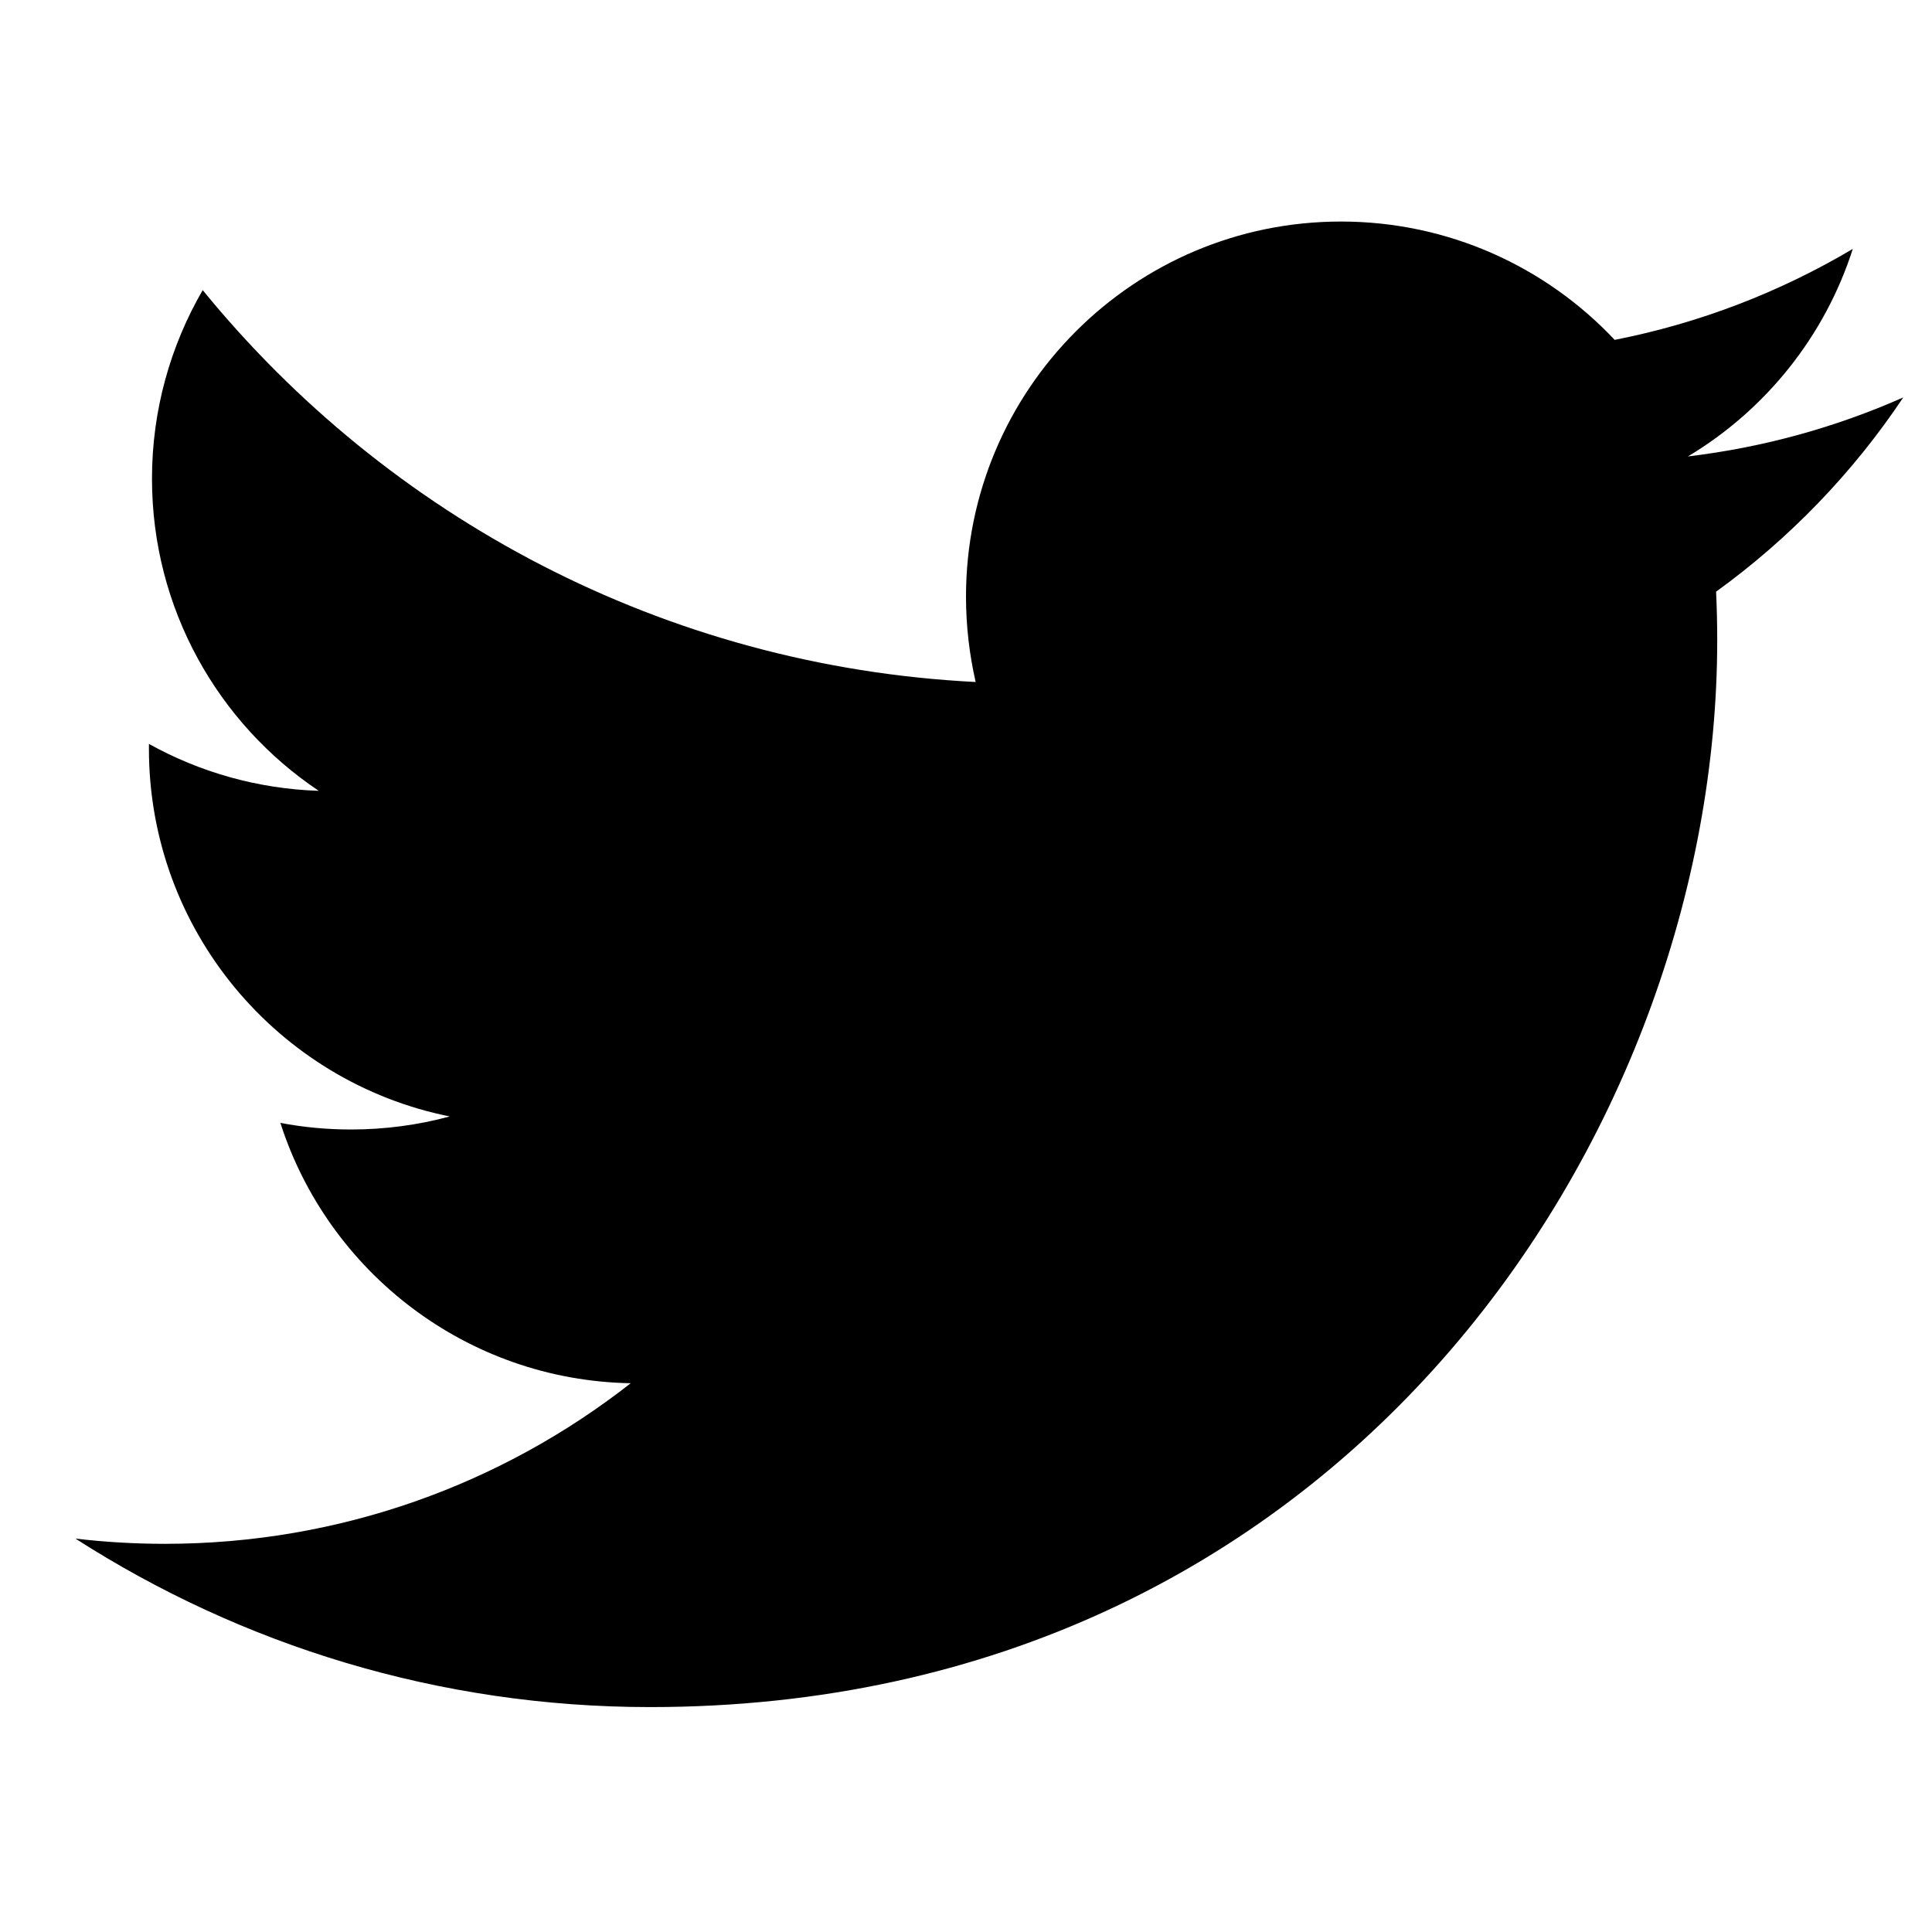
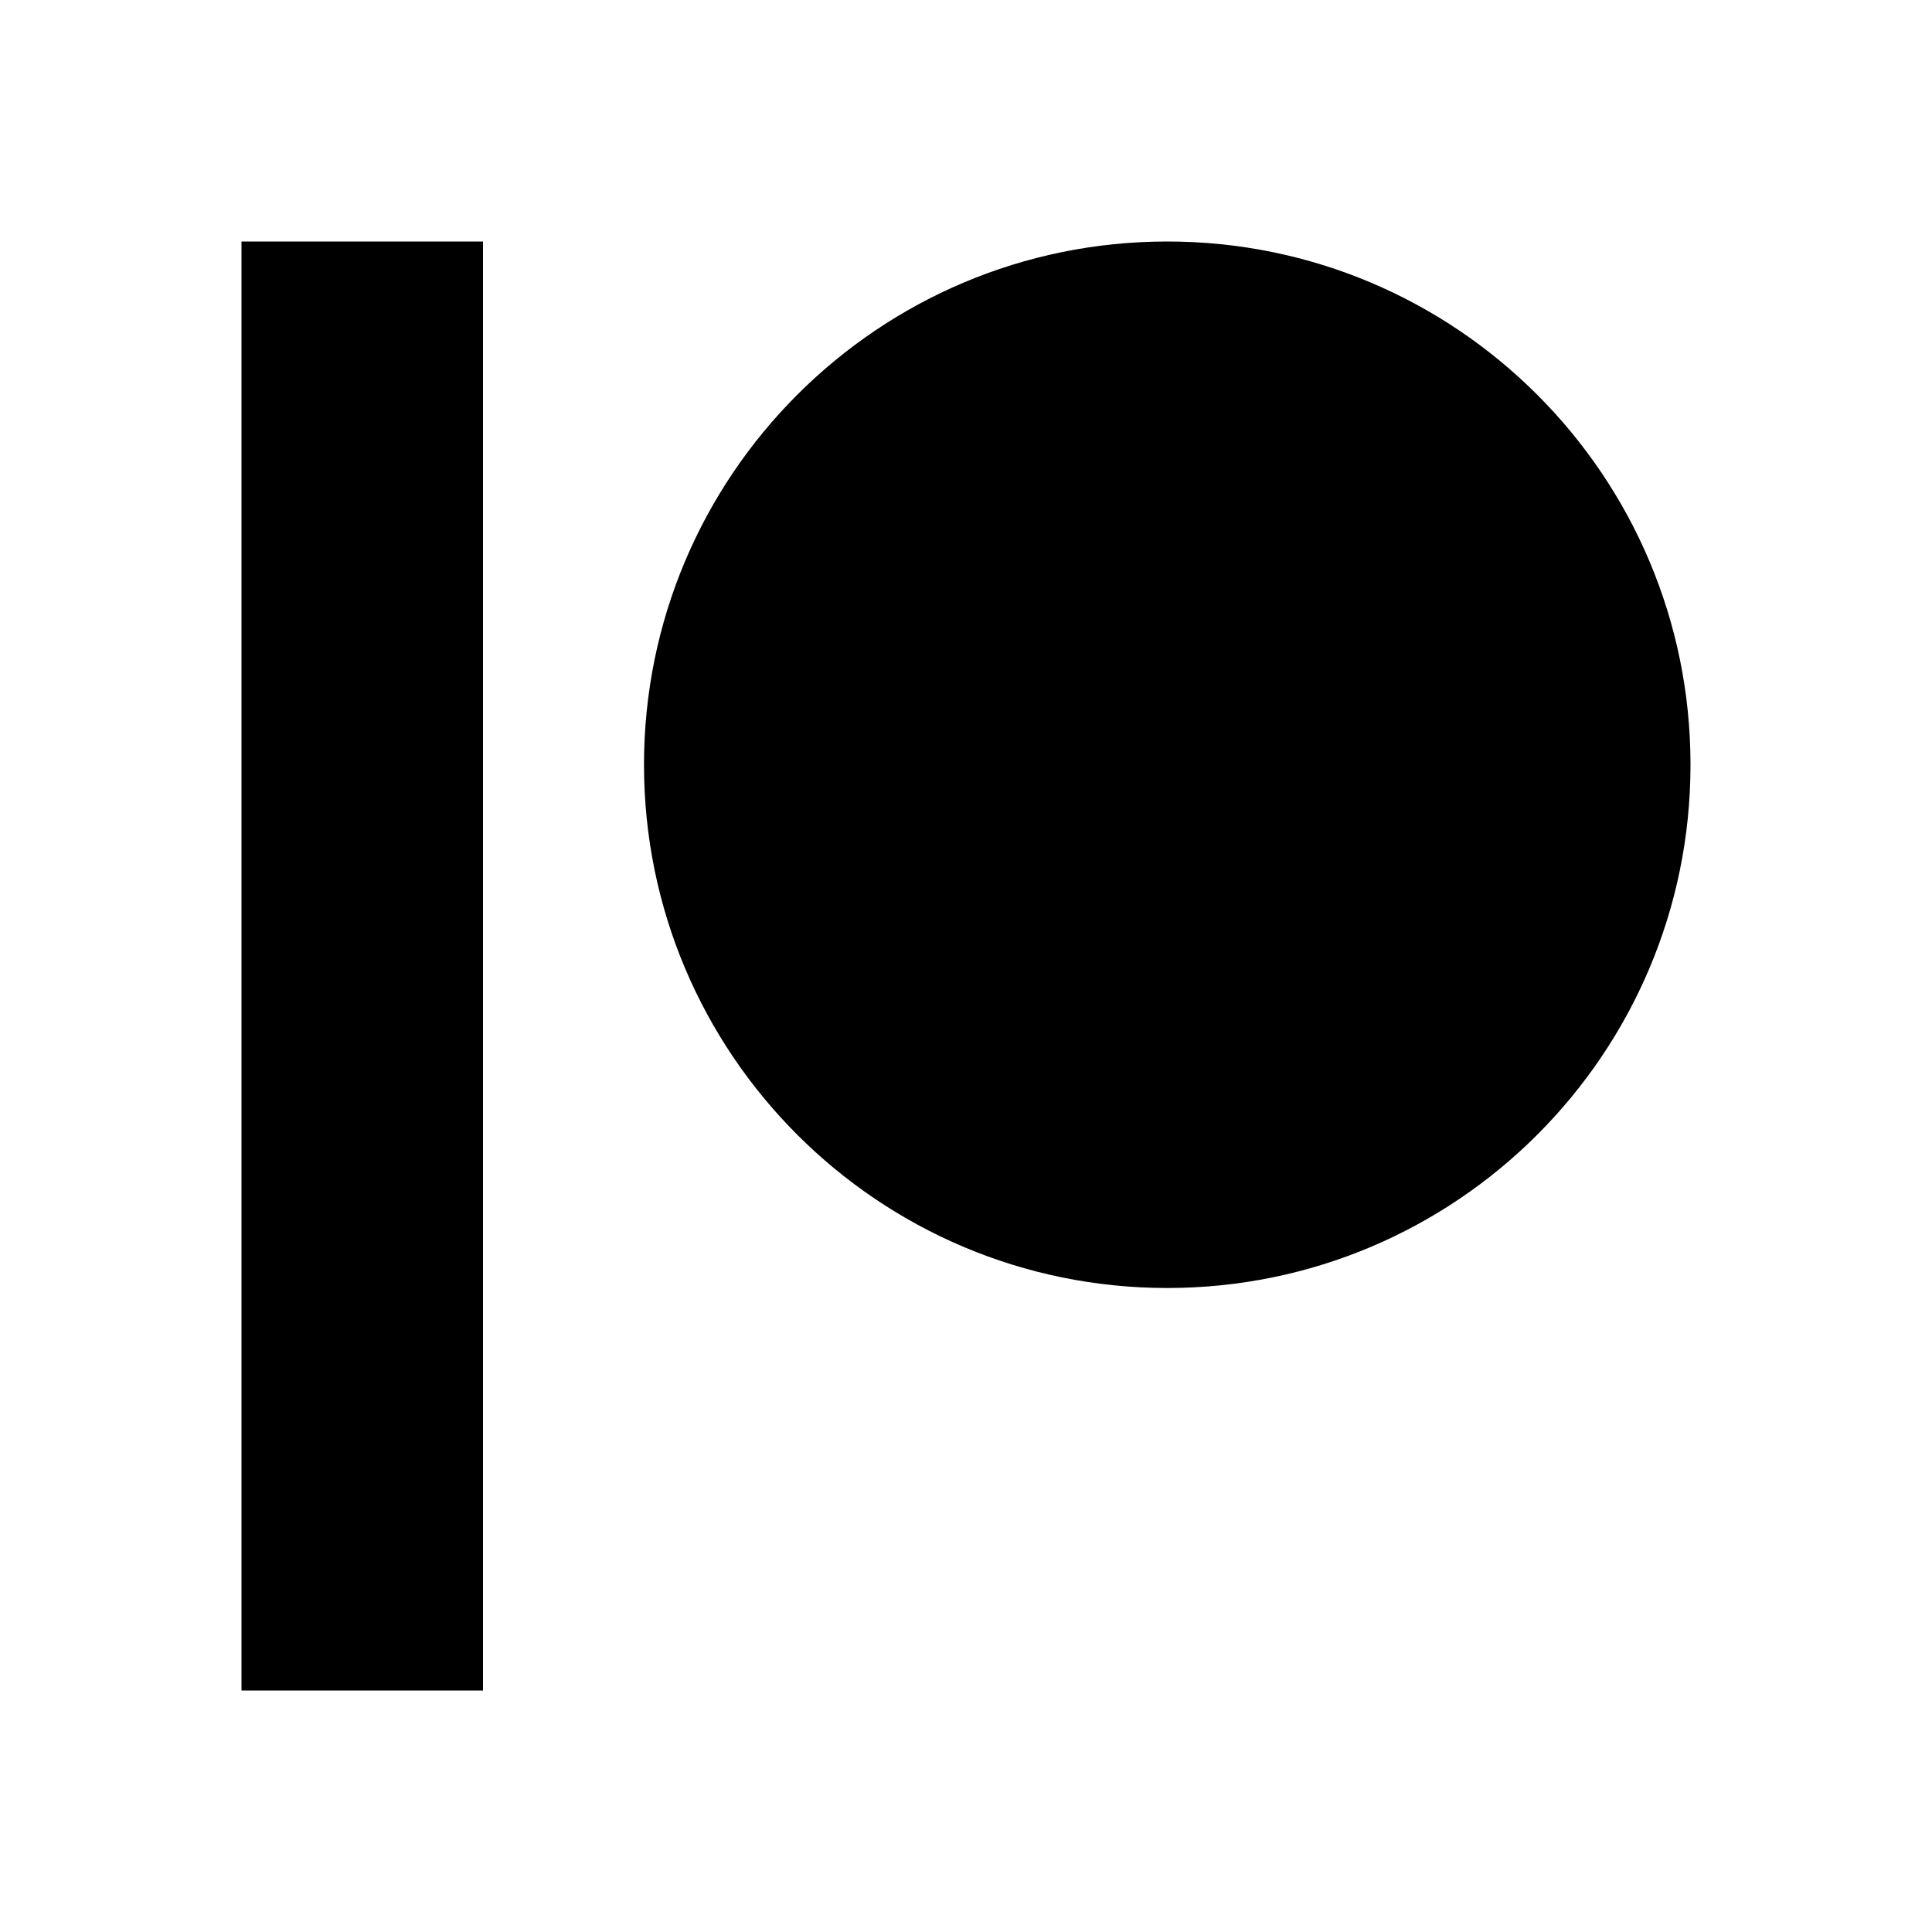
- <svg xmlns="http://www.w3.org/2000/svg" viewBox="0 0 24 24" aria-hidden="true" class="r-1cvl2hr r-4qtqp9 r-yyyyoo r-6zzn7w r-19fsva8 r-dnmrzs r-bnwqim r-1plcrui r-lrvibr r-q1j0wu js-evernote-checked" data-evernote-id="77">
-   <g>
-     <path d="M23.643 4.937c-.835.37-1.732.62-2.675.733.962-.576 1.7-1.49 2.048-2.578-.9.534-1.897.922-2.958 1.13-.85-.904-2.06-1.47-3.4-1.47-2.572 0-4.658 2.086-4.658 4.66 0 .364.042.718.12 1.06-3.873-.195-7.304-2.05-9.602-4.868-.4.69-.63 1.49-.63 2.342 0 1.616.823 3.043 2.072 3.878-.764-.025-1.482-.234-2.11-.583v.06c0 2.257 1.605 4.14 3.737 4.568-.392.106-.803.162-1.227.162-.3 0-.593-.028-.877-.082.593 1.85 2.313 3.198 4.352 3.234-1.595 1.25-3.604 1.995-5.786 1.995-.376 0-.747-.022-1.112-.065 2.062 1.323 4.51 2.093 7.14 2.093 8.57 0 13.255-7.098 13.255-13.254 0-.2-.005-.402-.014-.602.91-.658 1.7-1.477 2.323-2.41z" />
-   </g>
+ <svg xmlns="http://www.w3.org/2000/svg" viewBox="0 0 24 24" data-evernote-id="4" class="js-evernote-checked">
+   <path fill-rule="evenodd" clip-rule="evenodd" d="M6 3H3v18h3V3zm8.5 13a6.5 6.5 0 1 0 0-13 6.5 6.5 0 0 0 0 13z" />
</svg>
